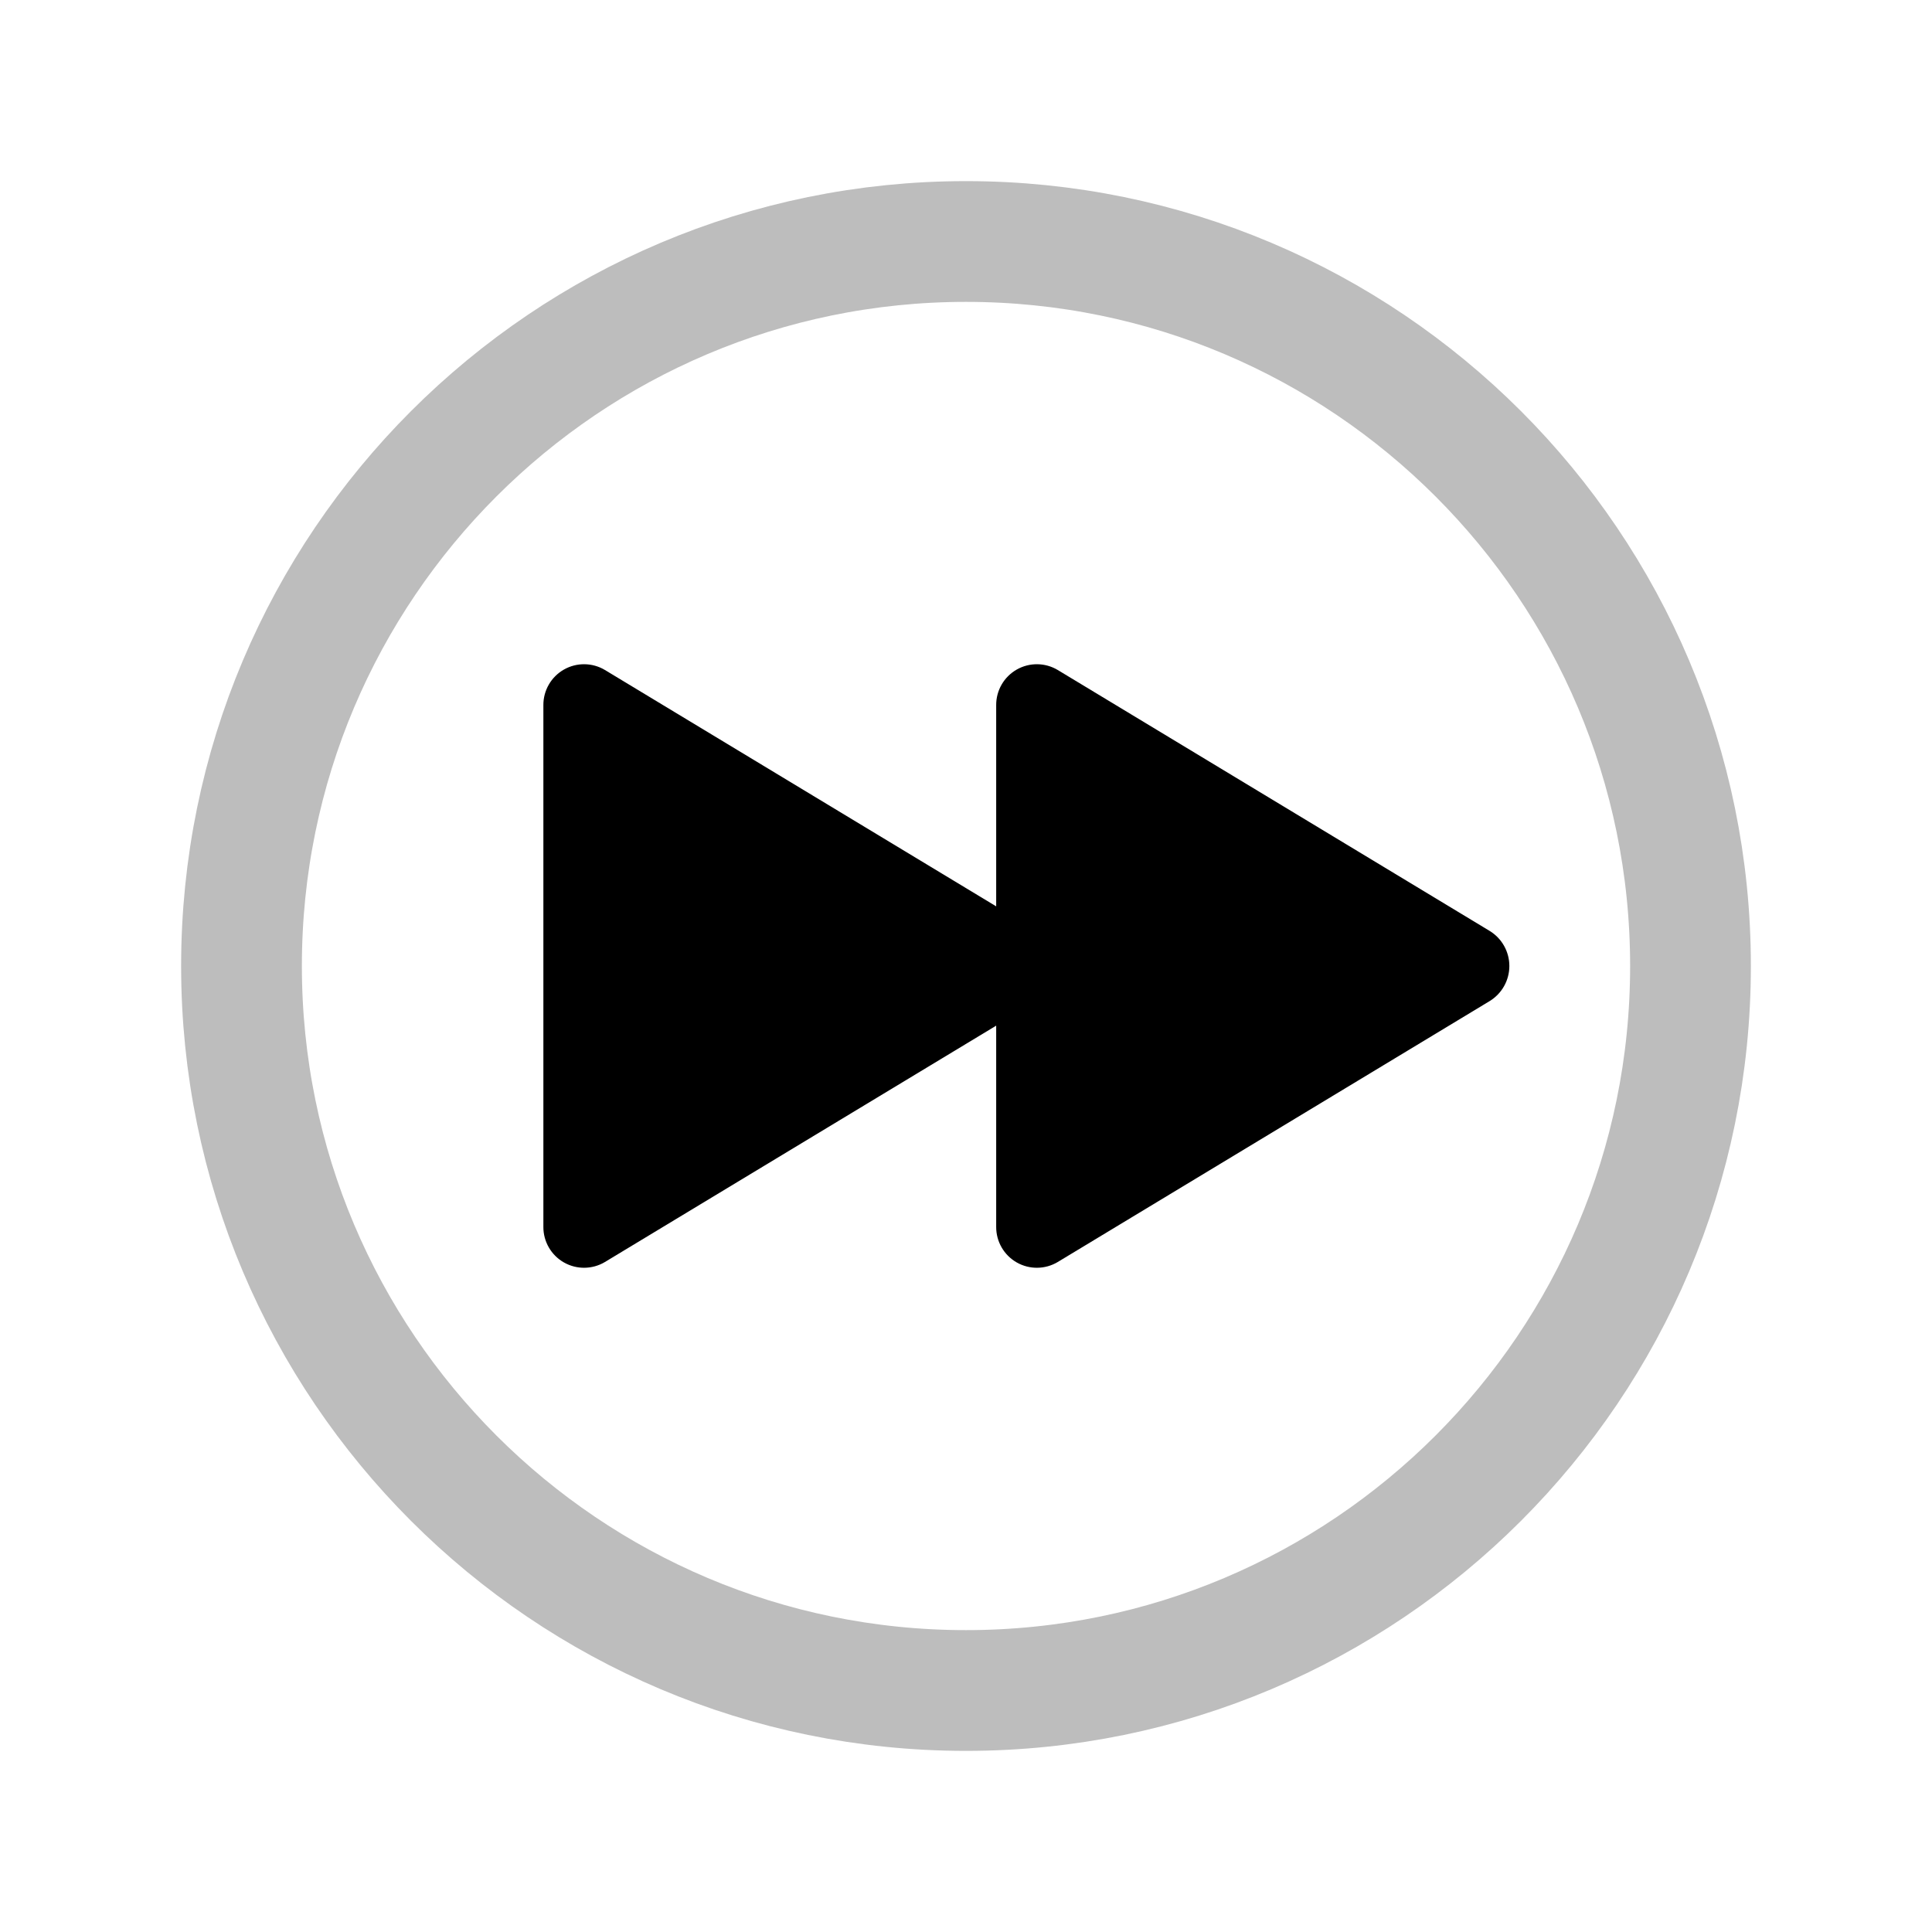
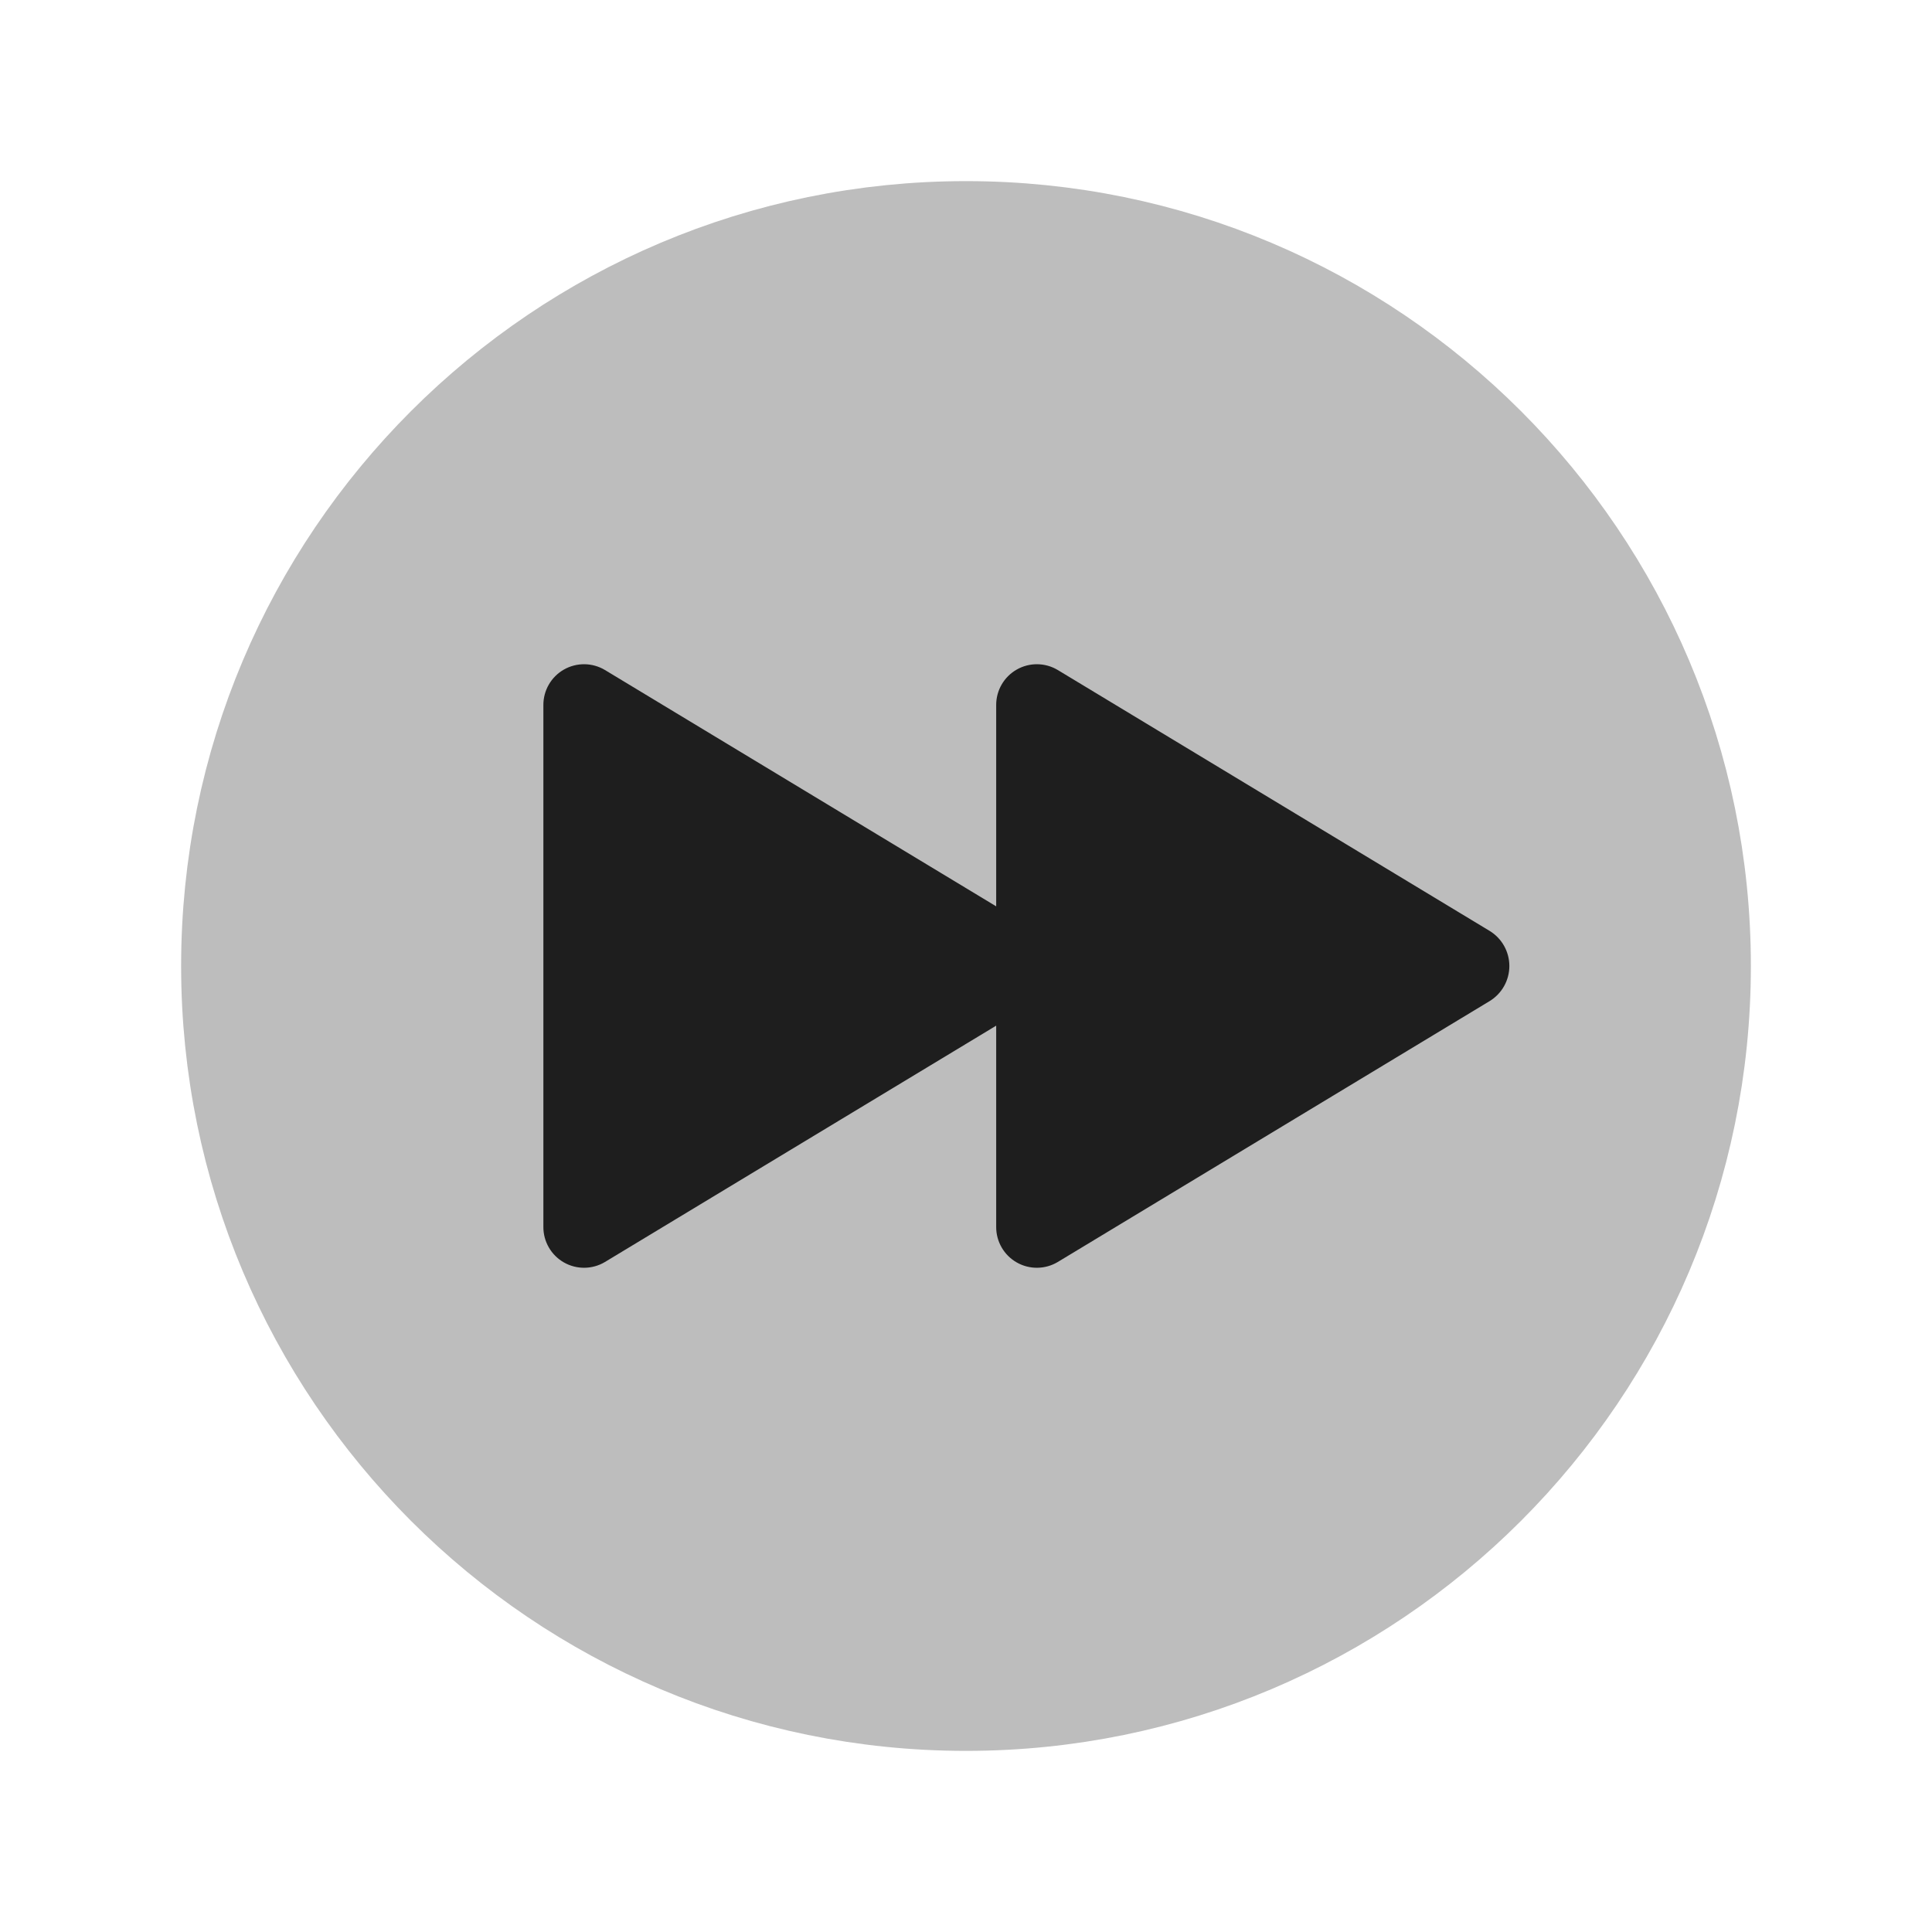
<svg xmlns="http://www.w3.org/2000/svg" class="ionicon" viewBox="0 0 512 512">
-   <path d="M448 256c0-106-86-192-192-192S64 150 64 256s86 192 192 192 192-86 192-192z" fill="none" stroke="#bdbdbd" stroke-miterlimit="10" stroke-width="32" />
-   <path d="M394.77 246.7l-114.45-69.14a10.78 10.78 0 00-16.32 9.31v53.32l-103.68-62.63a10.78 10.78 0 00-16.32 9.31v138.26a10.78 10.78 0 0016.32 9.31L264 271.81v53.32a10.78 10.78 0 0016.32 9.31l114.45-69.14a10.89 10.89 0 000-18.6z" />
+   <path d="M448 256c0-106-86-192-192-192S64 150 64 256s86 192 192 192 192-86 192-192z" fill="#bdbdbd" stroke="#bdbdbd" stroke-miterlimit="10" stroke-width="32" />
+   <path fill="#1e1e1e" d="M394.77 246.7l-114.45-69.14a10.78 10.78 0 00-16.32 9.31v53.32l-103.68-62.63a10.78 10.78 0 00-16.32 9.31v138.26a10.78 10.78 0 0016.32 9.31L264 271.81v53.32a10.78 10.78 0 0016.32 9.31l114.45-69.14a10.89 10.89 0 000-18.6z" />
</svg>
